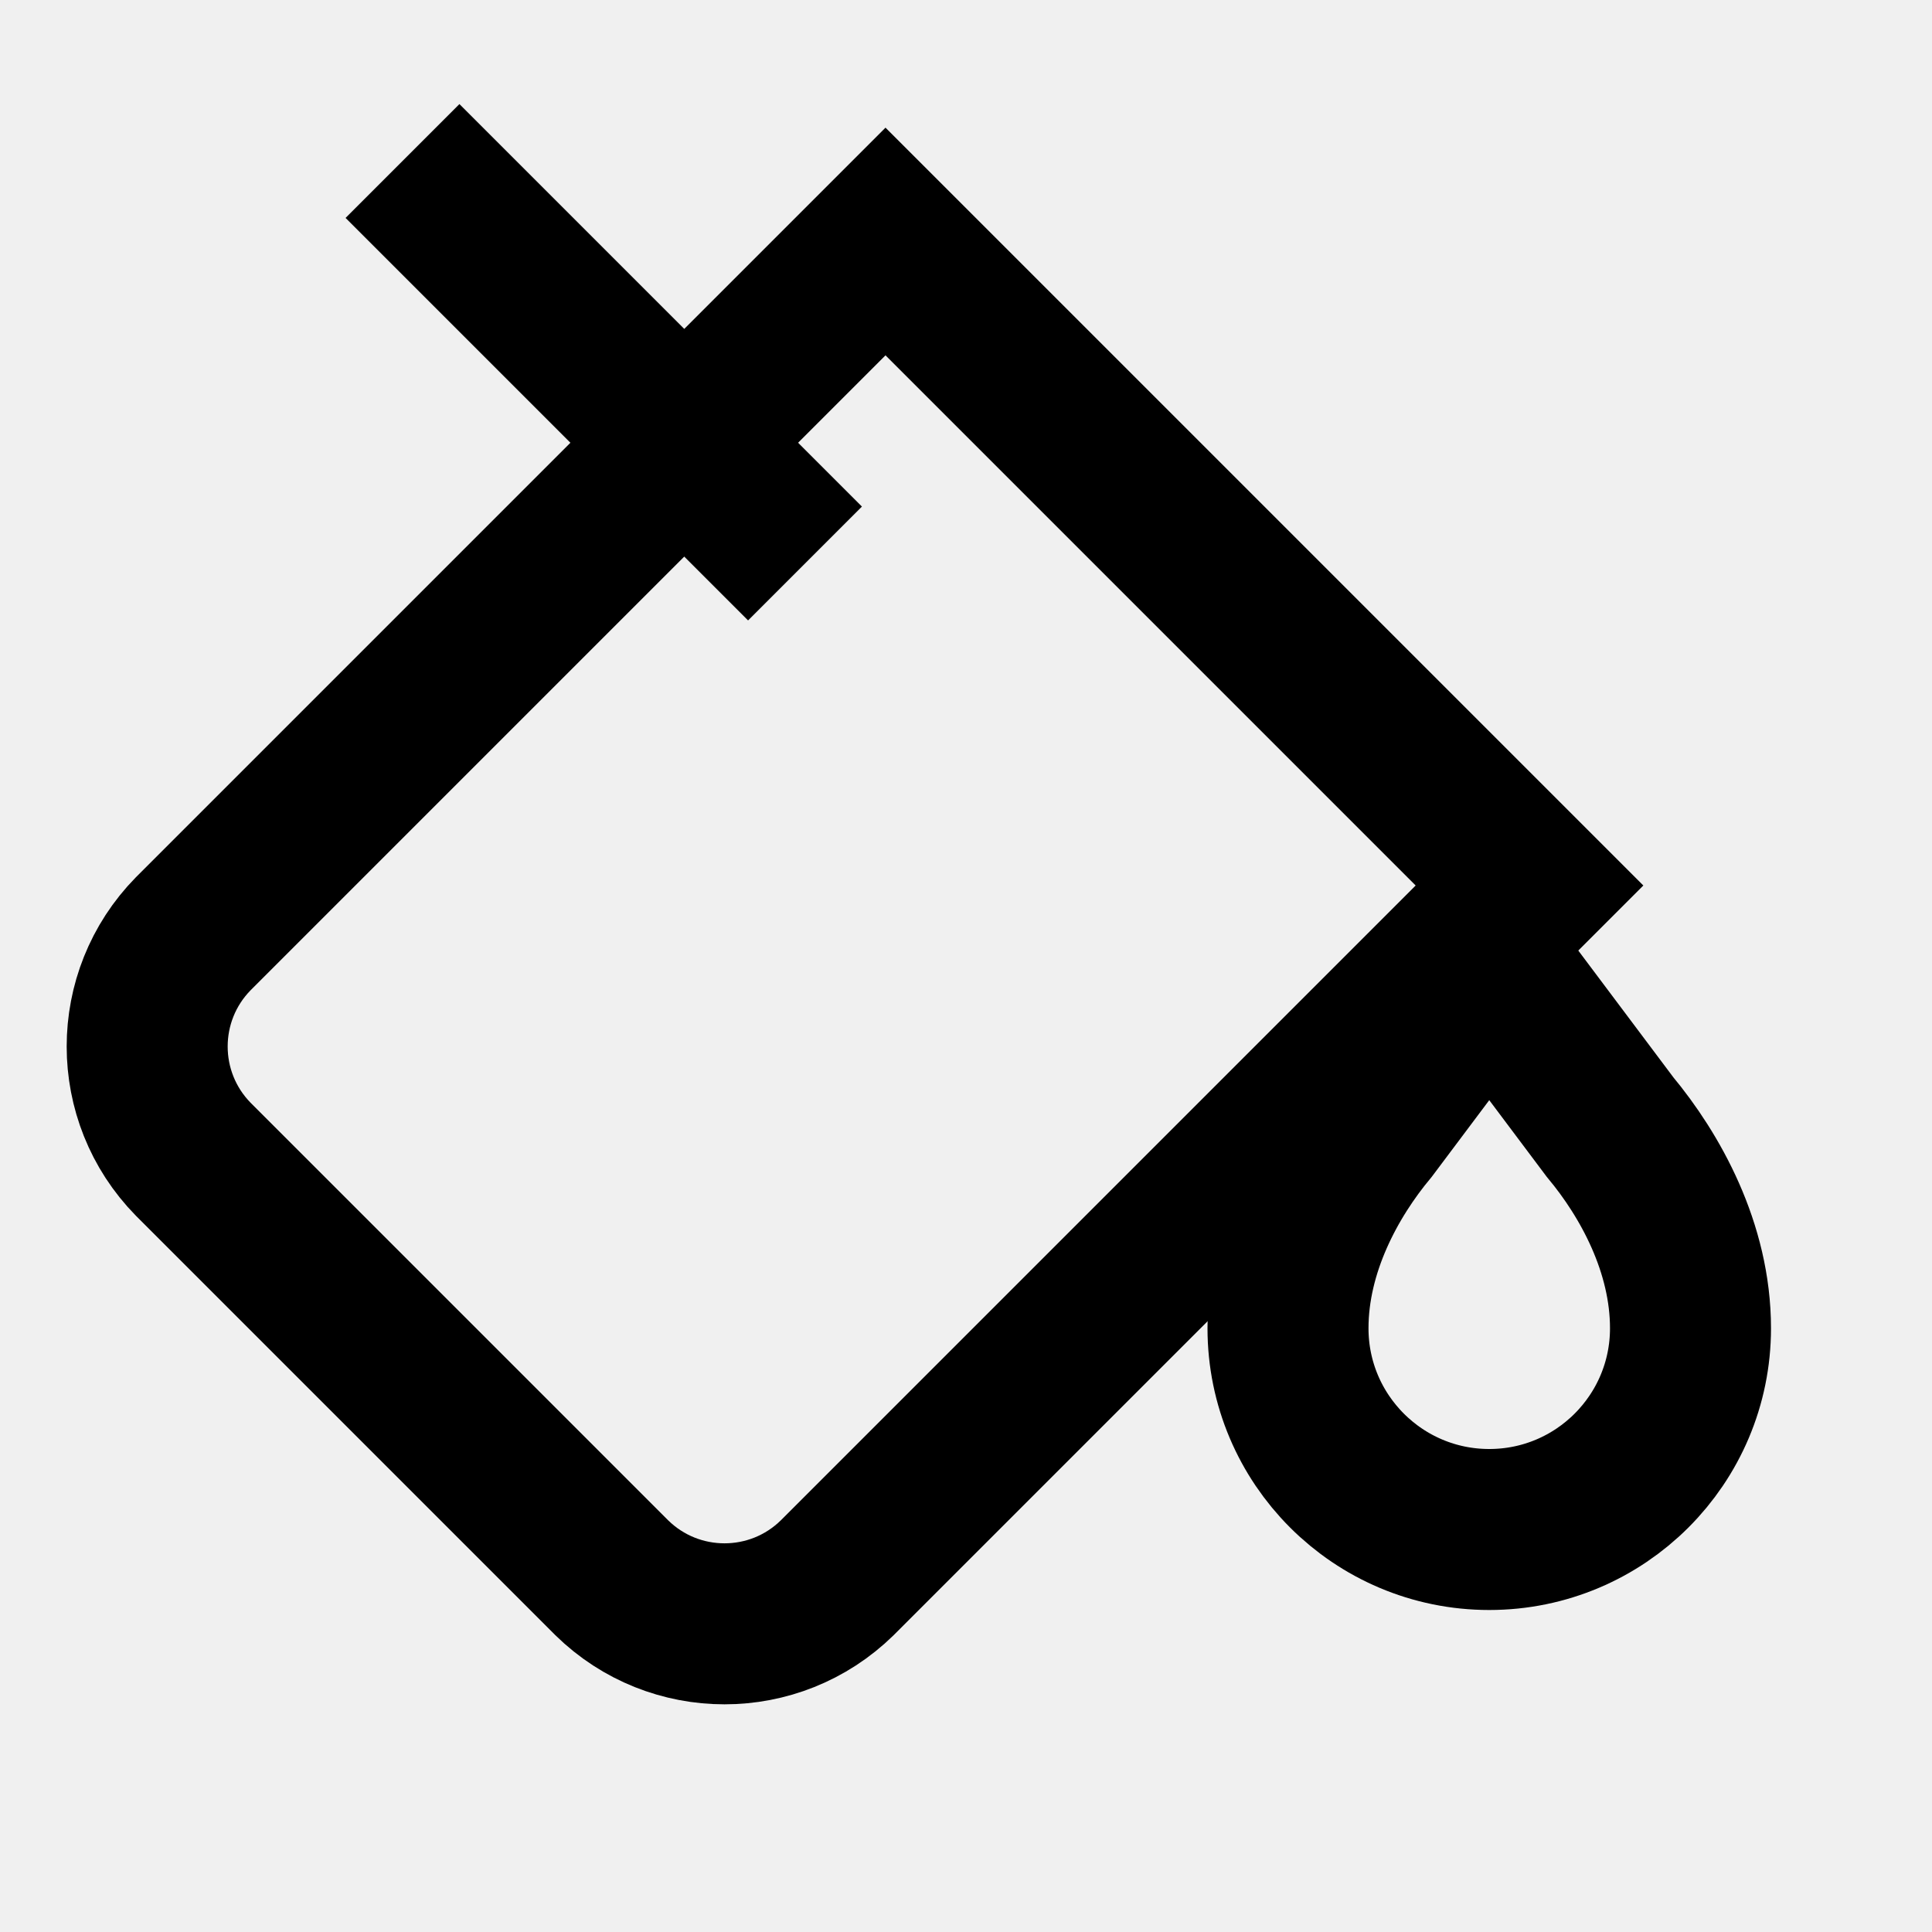
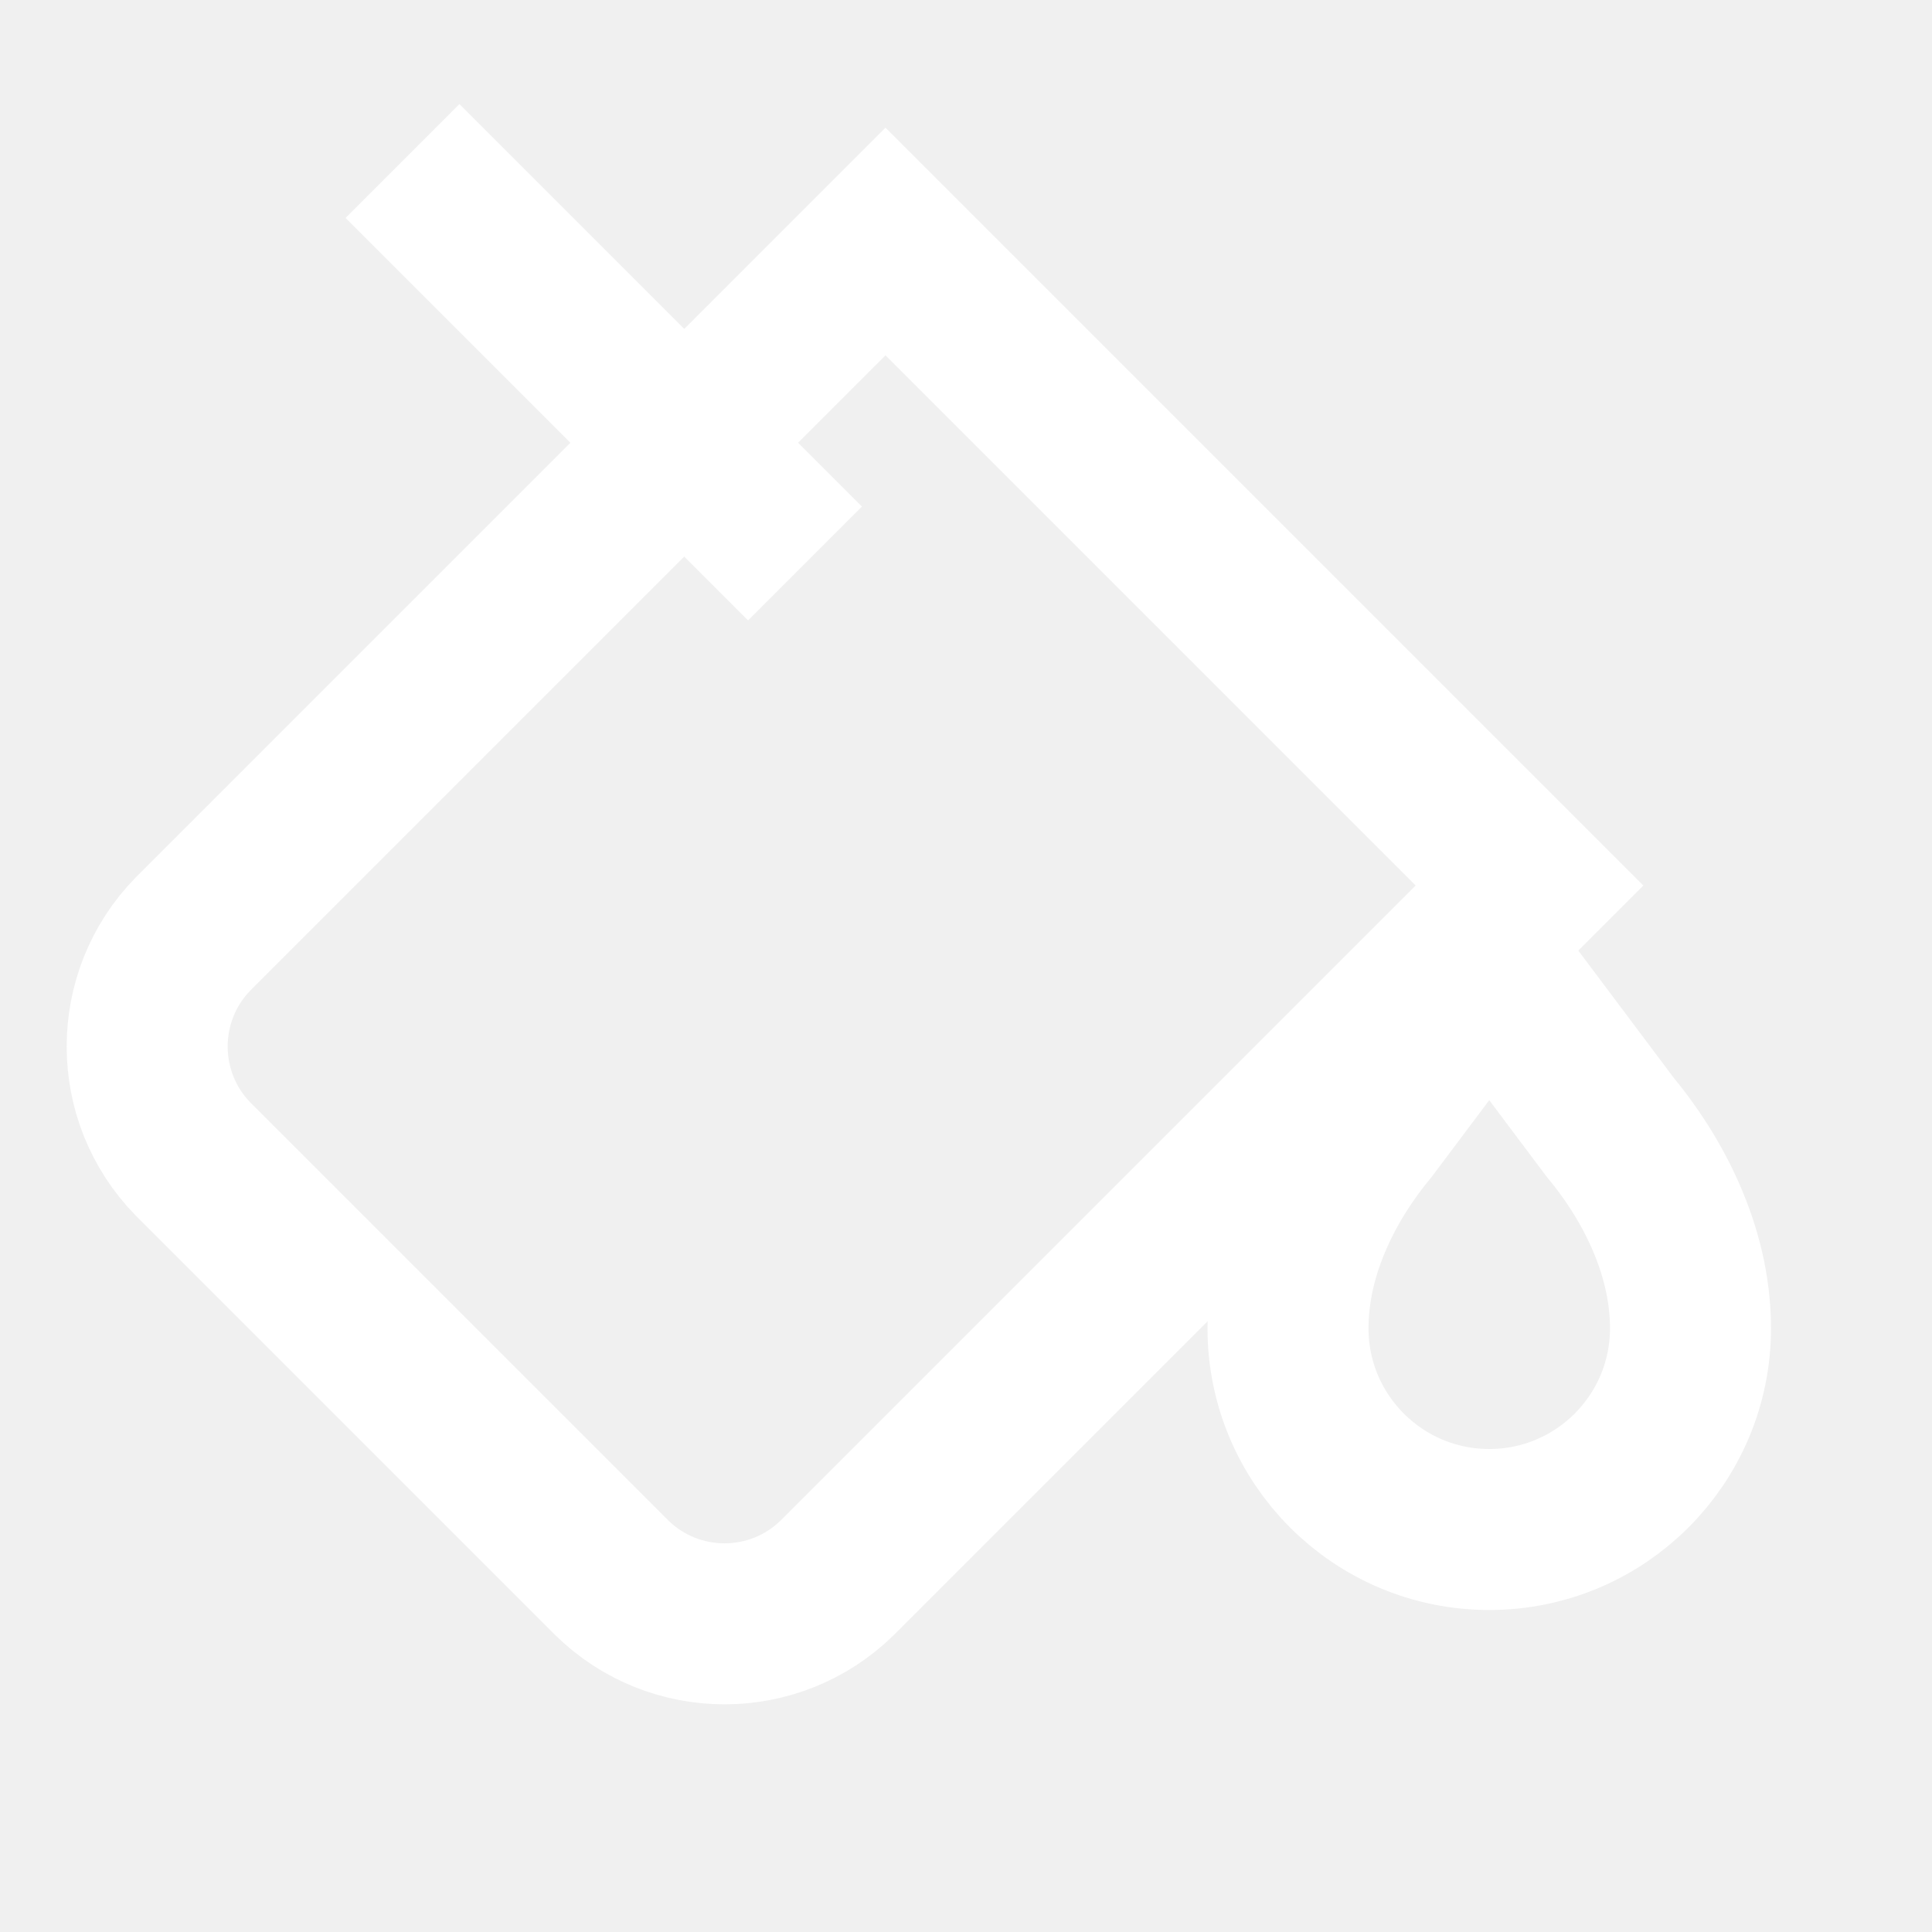
- <svg xmlns="http://www.w3.org/2000/svg" viewBox="0 0 24 24" fill="none" stroke="currentColor" stroke-width="2">
+ <svg xmlns="http://www.w3.org/2000/svg" viewBox="0 0 24 24" fill="none" stroke="white" stroke-width="2">
  <path d="M19 11l-8-8-8.6 8.6a2 2 0 000 2.8l5.2 5.2a2 2 0 002.8 0L19 11z" />
  <path d="M5 2l5 5" />
  <path d="M20 14c.5.6 1 1.5 1 2.5a2.5 2.5 0 01-5 0c0-1 .5-1.9 1-2.5l1.5-2 1.5 2z" />
</svg>
